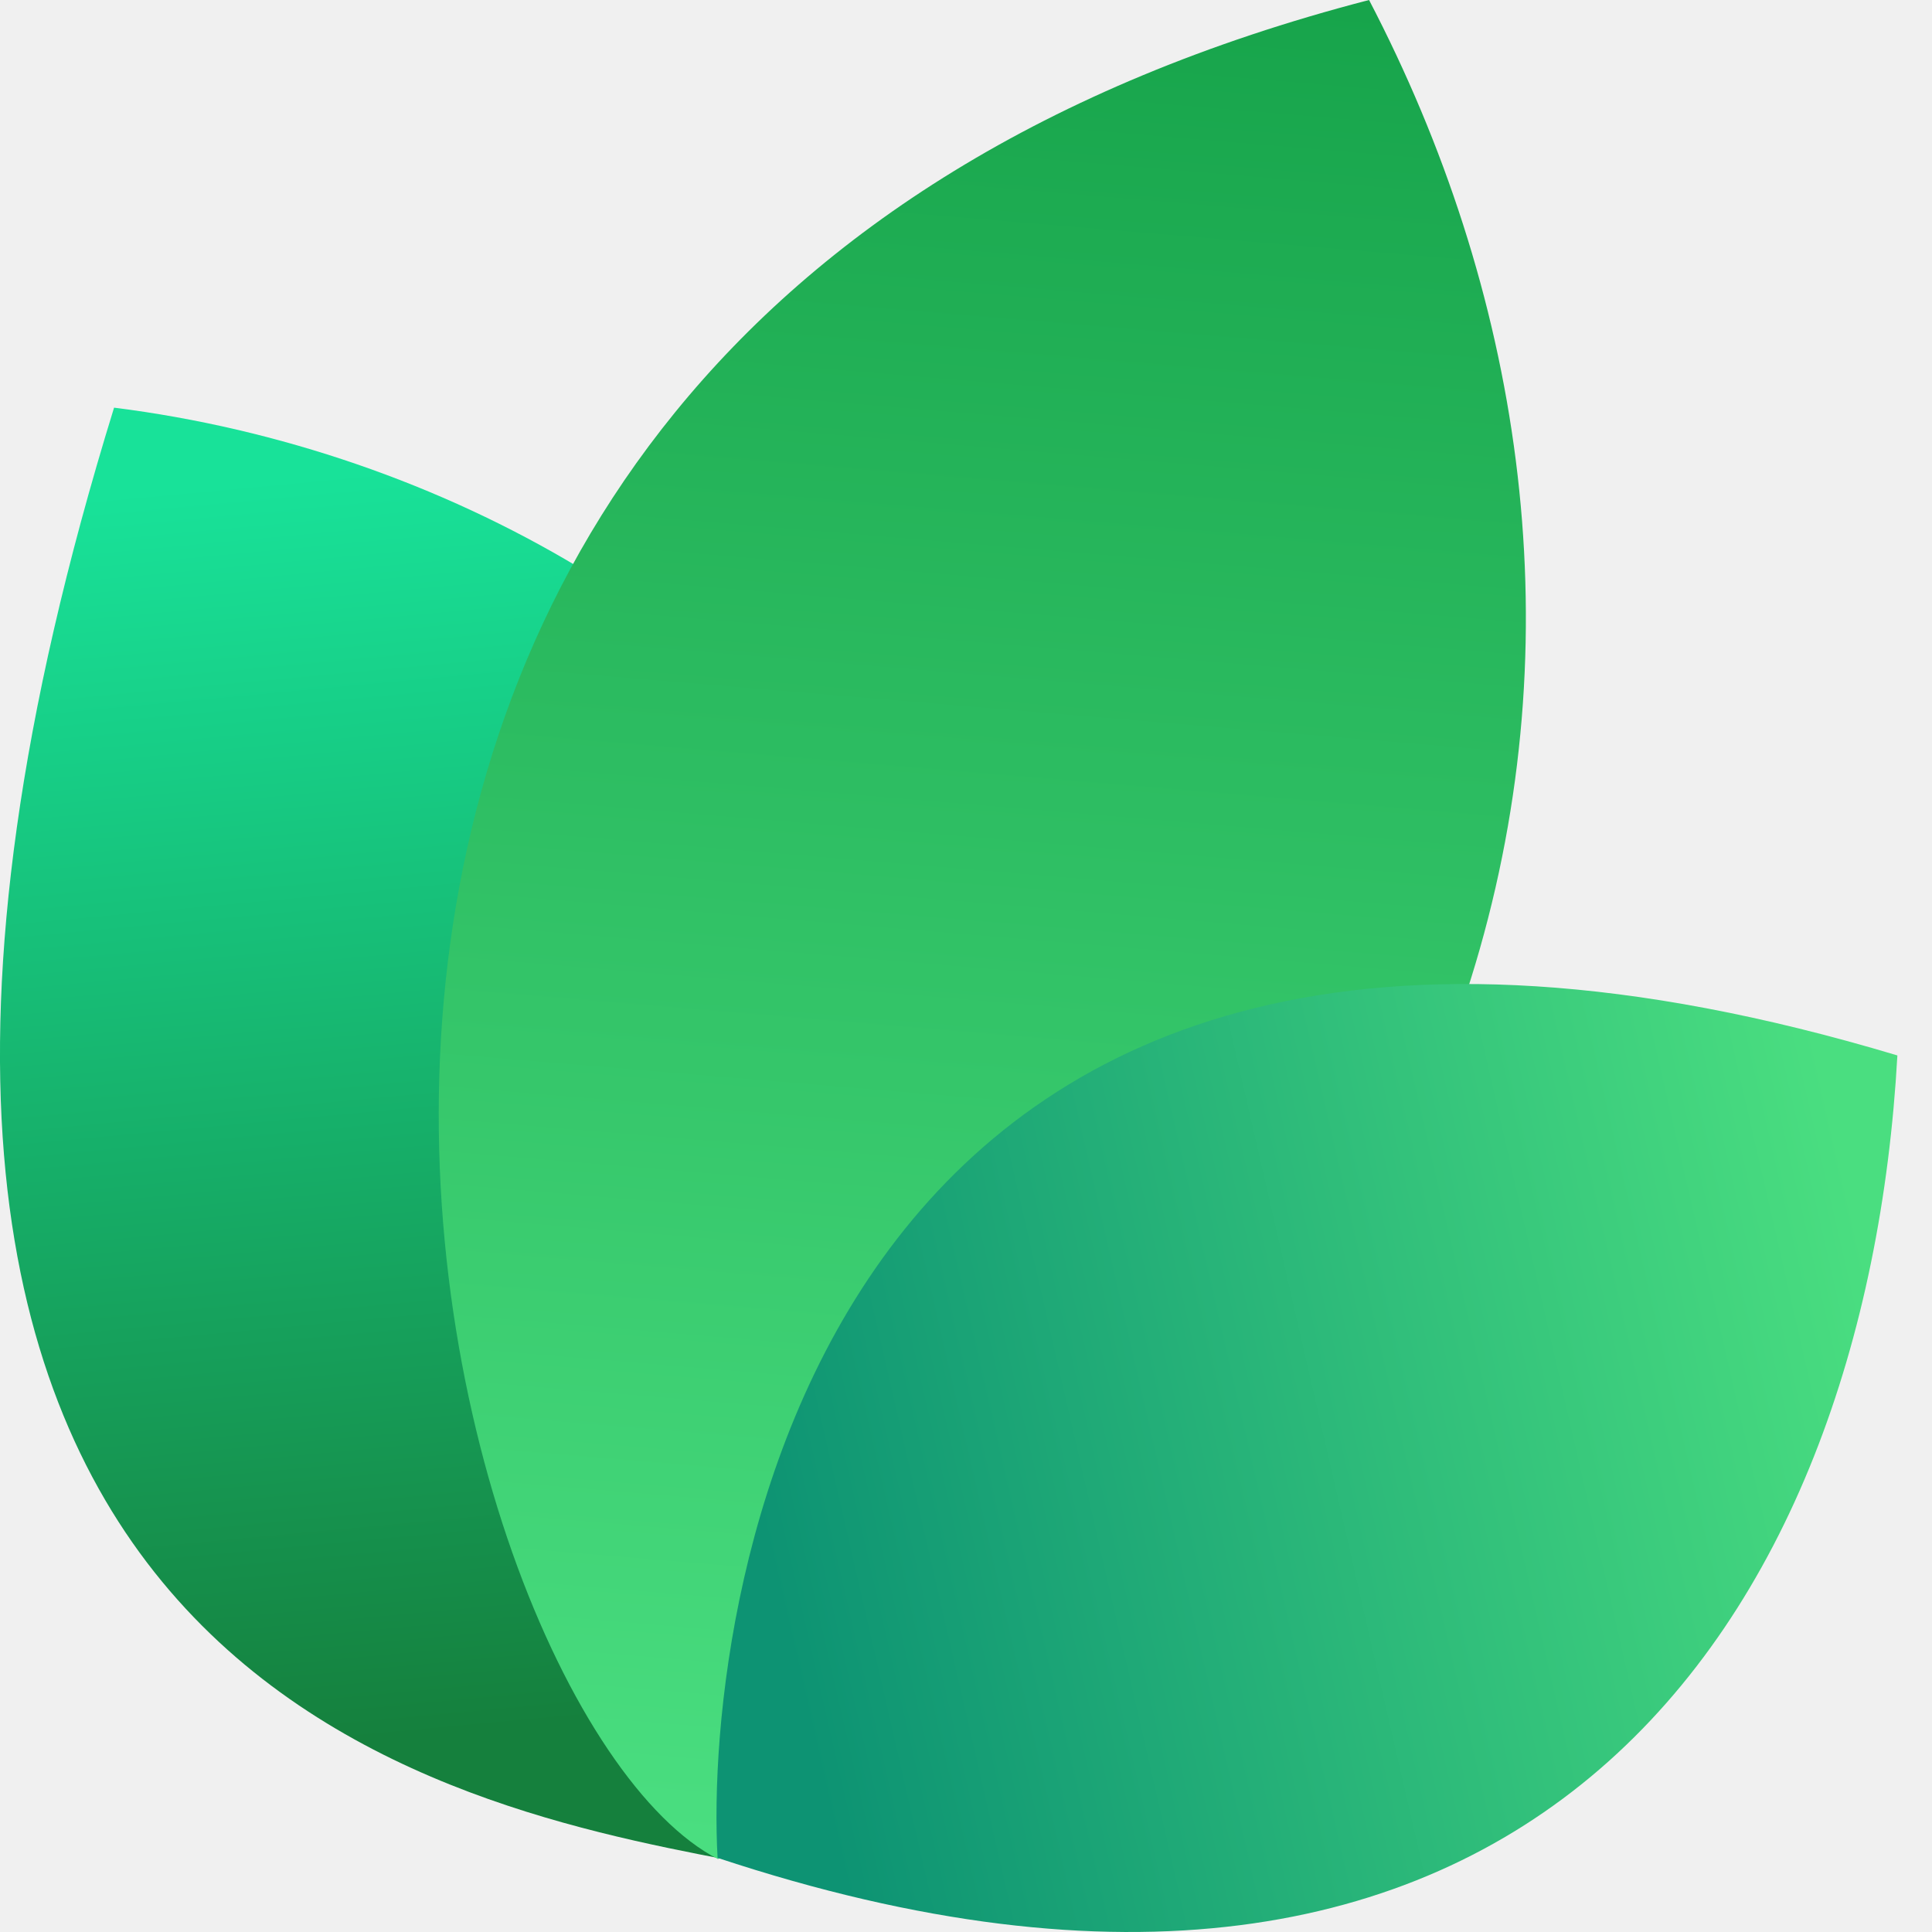
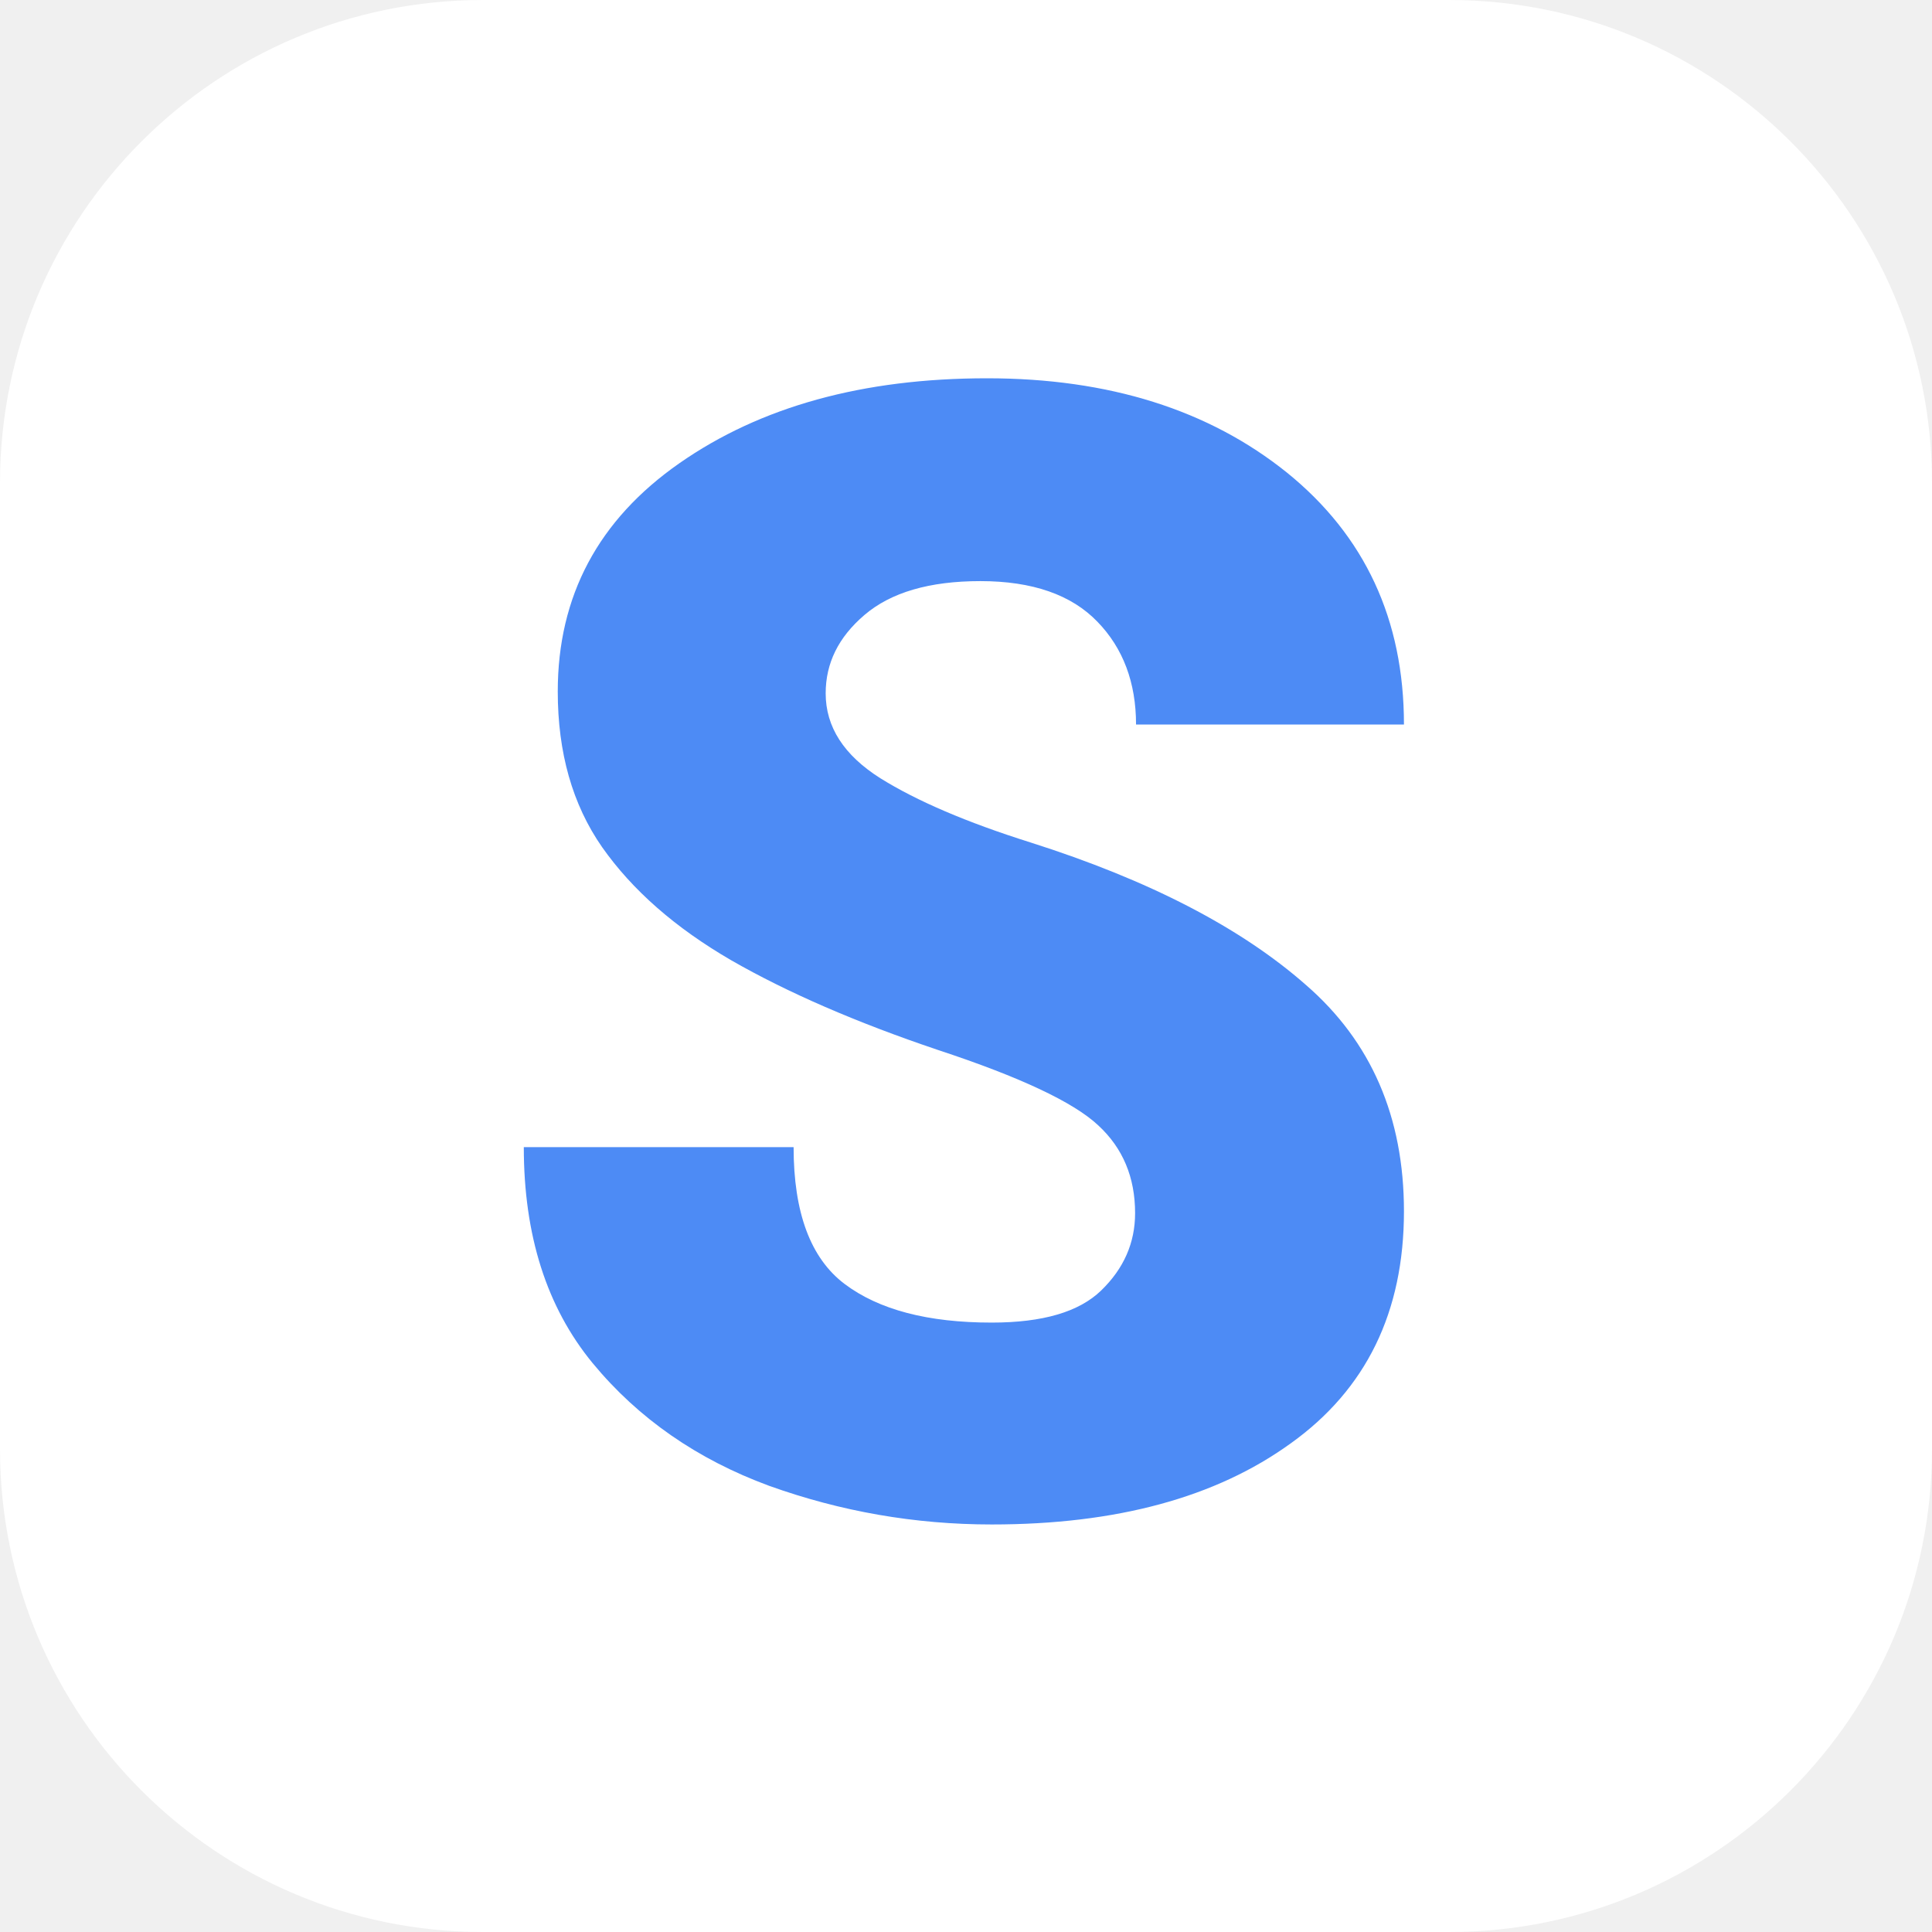
- <svg xmlns="http://www.w3.org/2000/svg" width="24" height="24" viewBox="0 0 24 24" fill="none">
-   <path d="M9.061 23.108C5.268 22.377 -3.391 20.627 1.417 5.064C9.634 6.099 16.973 14.064 9.061 23.108Z" fill="url(#paint0_linear_17557_2021)" />
-   <path d="M8.919 23.094C5.276 21.222 0.784 4.209 17.007 0C20.757 7.193 19.621 16.545 8.919 23.094Z" fill="url(#paint1_linear_17557_2021)" />
-   <path d="M8.914 23.079C8.735 19.882 10.159 9.085 23.57 13.111C23.181 20.123 18.984 26.418 8.914 23.079Z" fill="url(#paint2_linear_17557_2021)" />
-   <defs>
-     <linearGradient id="paint0_linear_17557_2021" x1="3.776" y1="5.916" x2="5.232" y2="21.559" gradientUnits="userSpaceOnUse">
-       <stop stop-color="#18E299" />
-       <stop offset="1" stop-color="#15803D" />
-     </linearGradient>
-     <linearGradient id="paint1_linear_17557_2021" x1="12.171" y1="-0.718" x2="10.19" y2="22.983" gradientUnits="userSpaceOnUse">
-       <stop stop-color="#16A34A" />
-       <stop offset="1" stop-color="#4ADE80" />
-     </linearGradient>
-     <linearGradient id="paint2_linear_17557_2021" x1="23.133" y1="15.353" x2="9.338" y2="18.52" gradientUnits="userSpaceOnUse">
-       <stop stop-color="#4ADE80" />
-       <stop offset="1" stop-color="#0D9373" />
-     </linearGradient>
-   </defs>
+ <svg xmlns="http://www.w3.org/2000/svg" width="32" height="32" viewBox="0 0 32 32" fill="none">
+   <rect width="32" height="32" rx="8" fill="white" />
+   <text x="16" y="25" text-anchor="middle" font-family="system-ui, -apple-system, 'Segoe UI', Roboto, sans-serif" font-size="26" font-weight="800" fill="#4D8BF5">S</text>
</svg>
